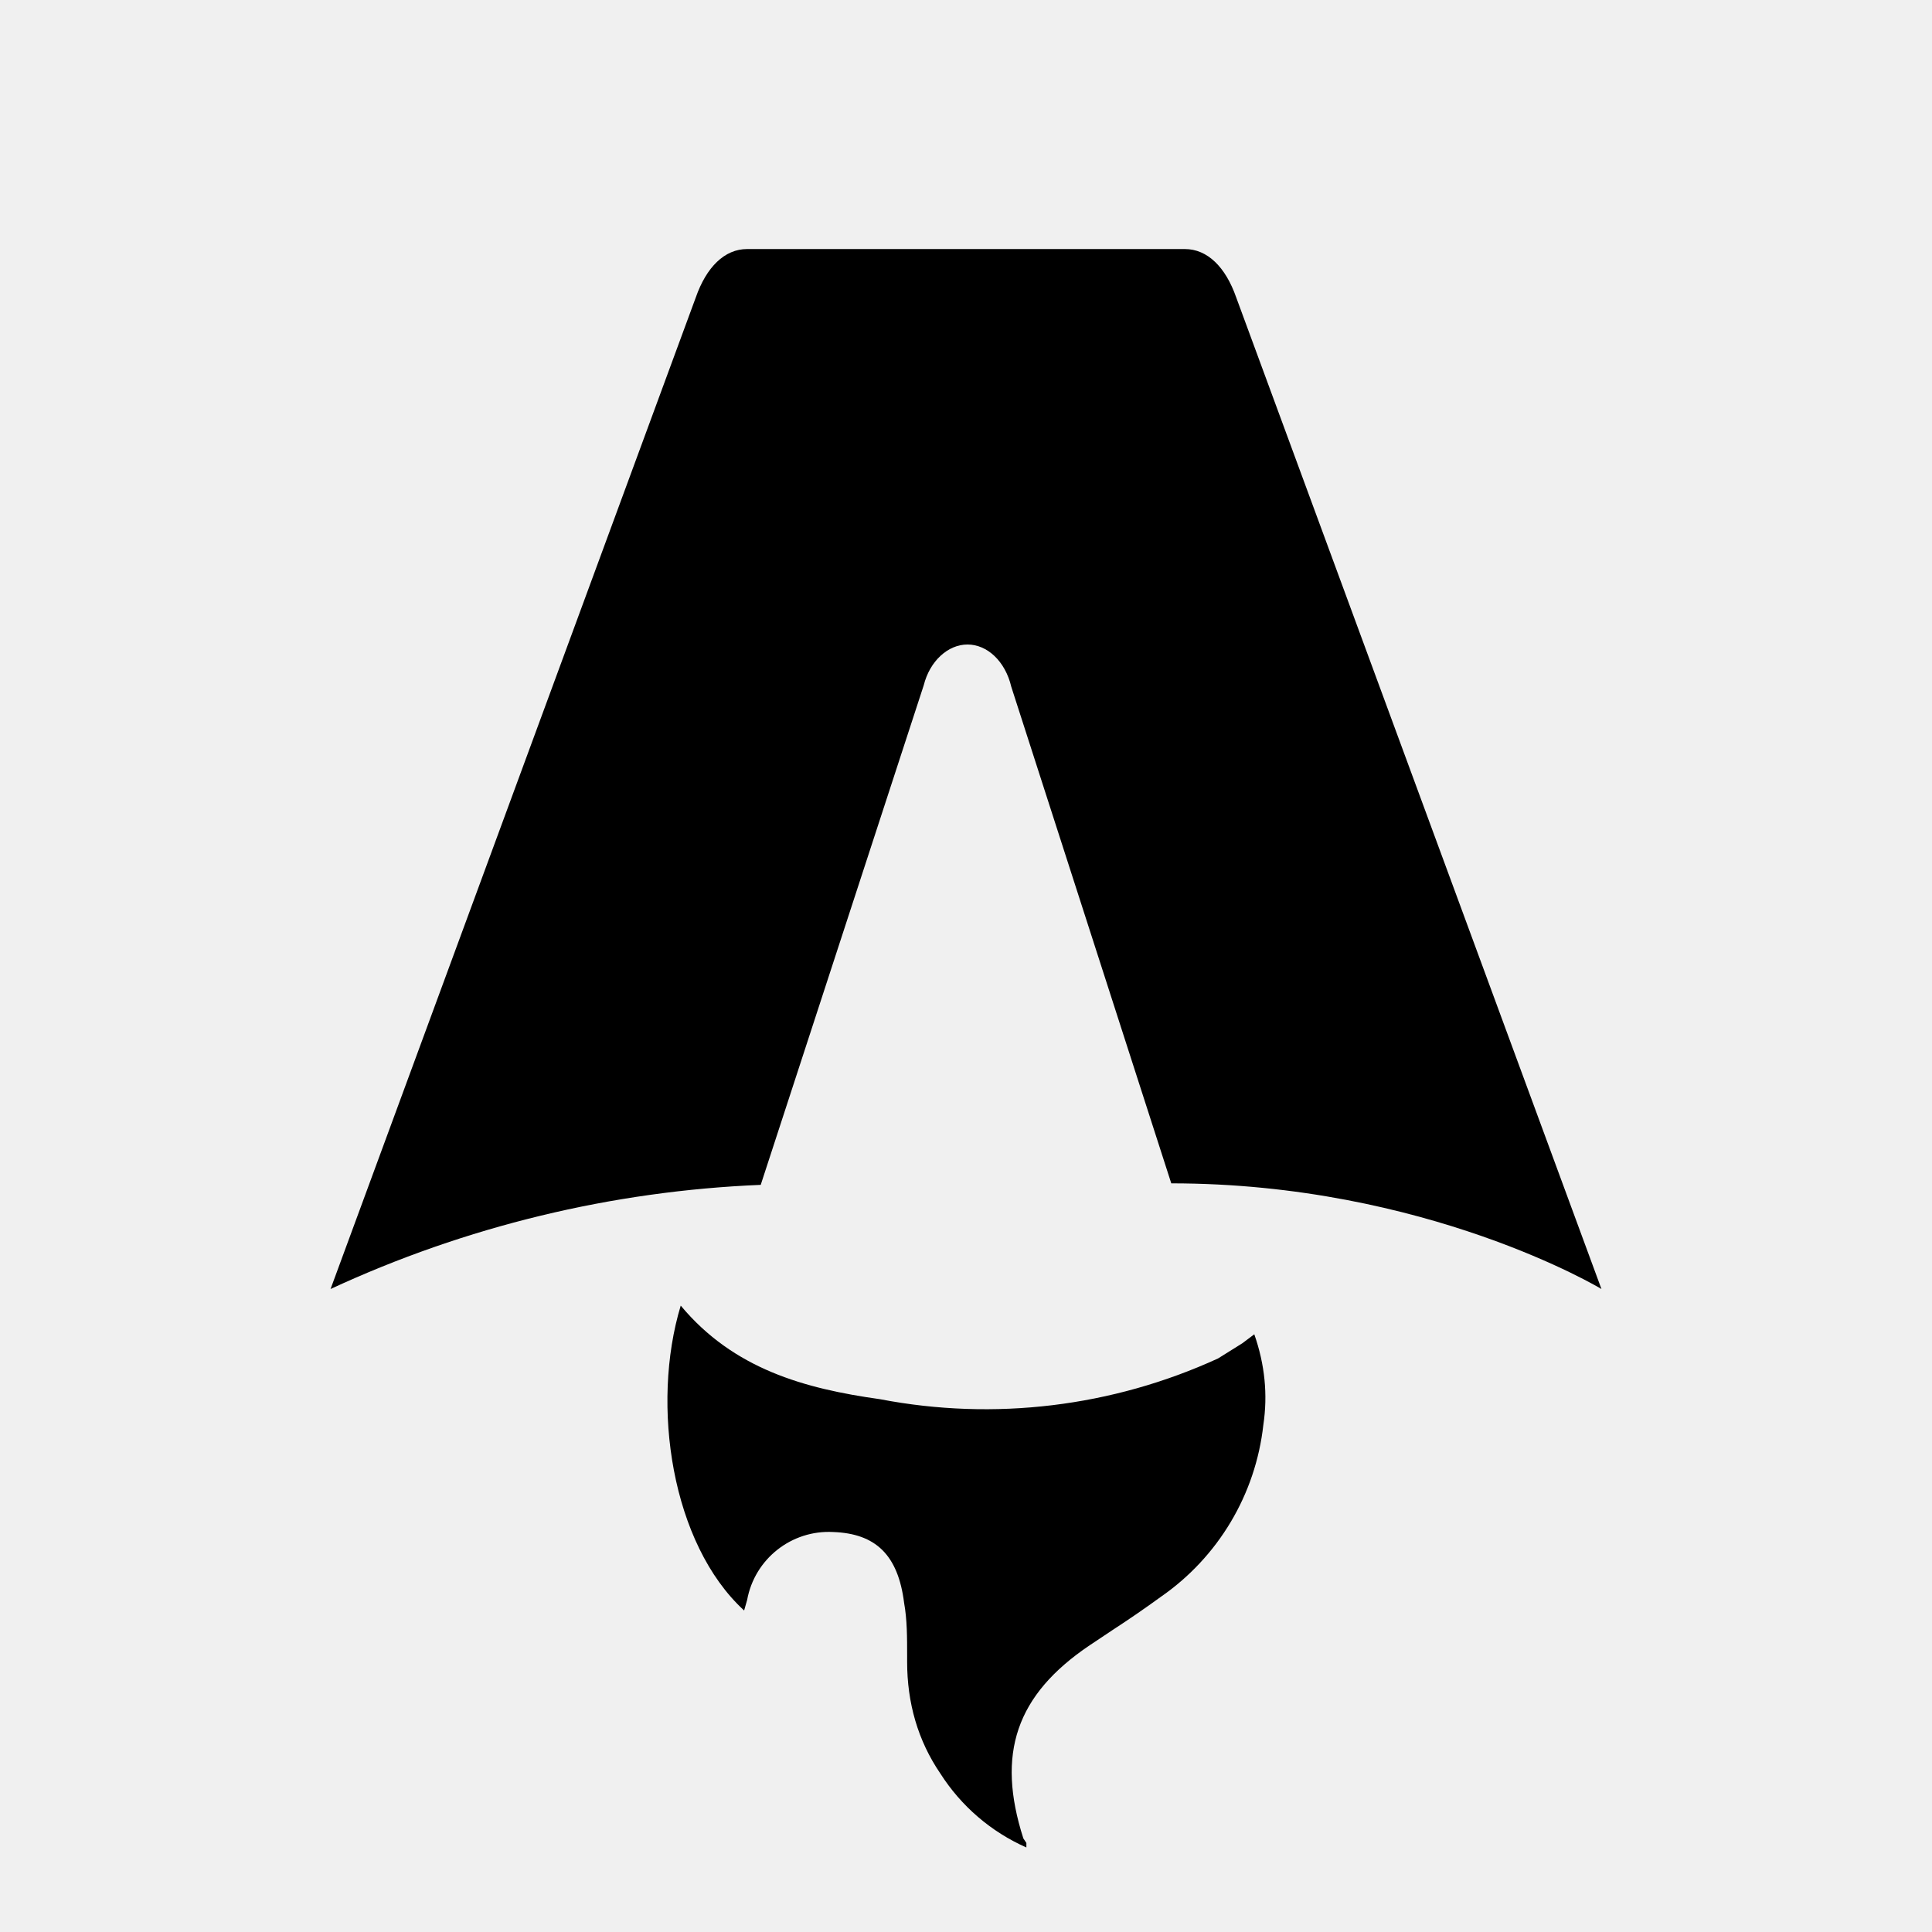
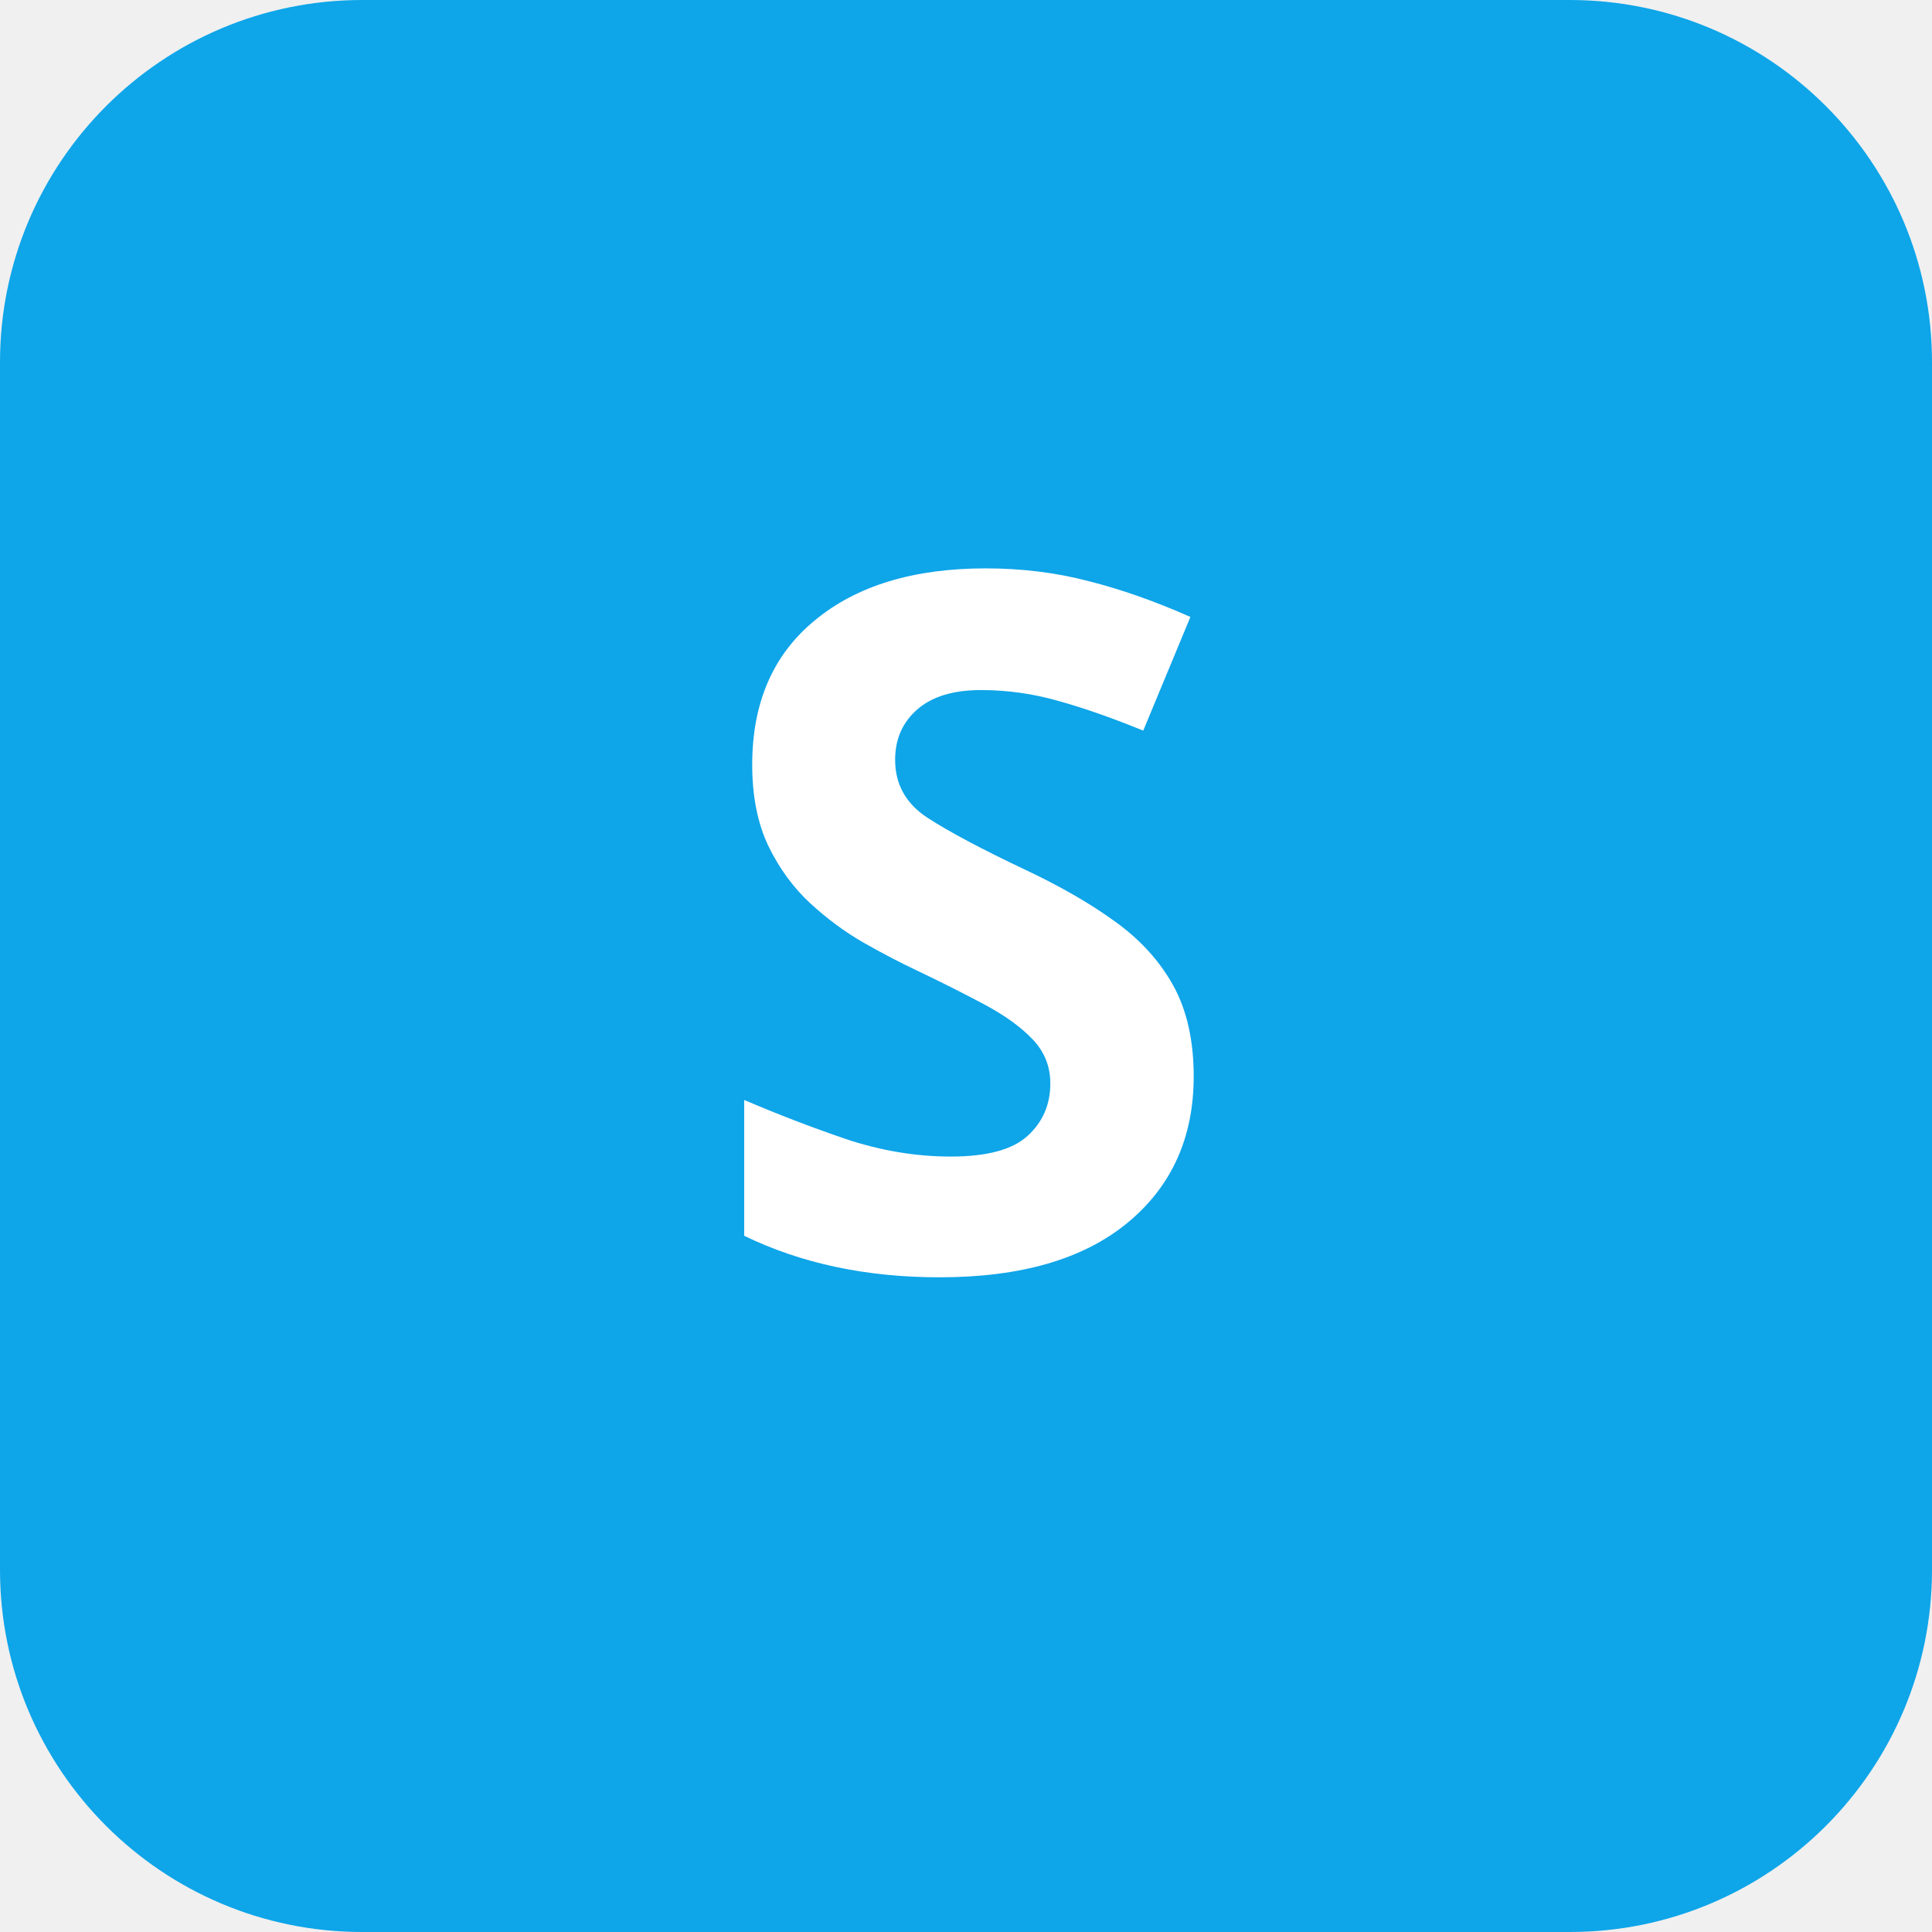
- <svg xmlns="http://www.w3.org/2000/svg" fill="none" viewBox="0 0 128 128">
-   <path d="M50.4 78.5a75.1 75.1 0 0 0-28.5 6.9l24.2-65.7c.7-2 1.9-3.2 3.4-3.2h29c1.5 0 2.7 1.2 3.4 3.2l24.2 65.7s-11.6-7-28.5-7L67 45.5c-.4-1.7-1.6-2.8-2.9-2.8-1.3 0-2.5 1.1-2.9 2.7L50.4 78.5Zm-1.1 28.2Zm-4.2-20.2c-2 6.6-.6 15.8 4.2 20.2a17.5 17.5 0 0 1 .2-.7 5.5 5.5 0 0 1 5.7-4.5c2.8.1 4.3 1.5 4.7 4.7.2 1.1.2 2.3.2 3.5v.4c0 2.7.7 5.2 2.2 7.4a13 13 0 0 0 5.7 4.9v-.3l-.2-.3c-1.8-5.6-.5-9.5 4.4-12.8l1.5-1a73 73 0 0 0 3.2-2.2 16 16 0 0 0 6.8-11.4c.3-2 .1-4-.6-6l-.8.6-1.6 1a37 37 0 0 1-22.4 2.7c-5-.7-9.7-2-13.2-6.2Z" />
-   <style>
-         path { fill: #000; }
-         @media (prefers-color-scheme: dark) {
-             path { fill: #FFF; }
-         }
-     </style>
+ <svg xmlns="http://www.w3.org/2000/svg" viewBox="0 0 64 64">
+   <rect width="64" height="64" rx="12" fill="#0ea5e9" />
+   <text x="32" y="42" text-anchor="middle" font-family="system-ui, sans-serif" font-size="32" font-weight="700" fill="#ffffff">S</text>
</svg>
